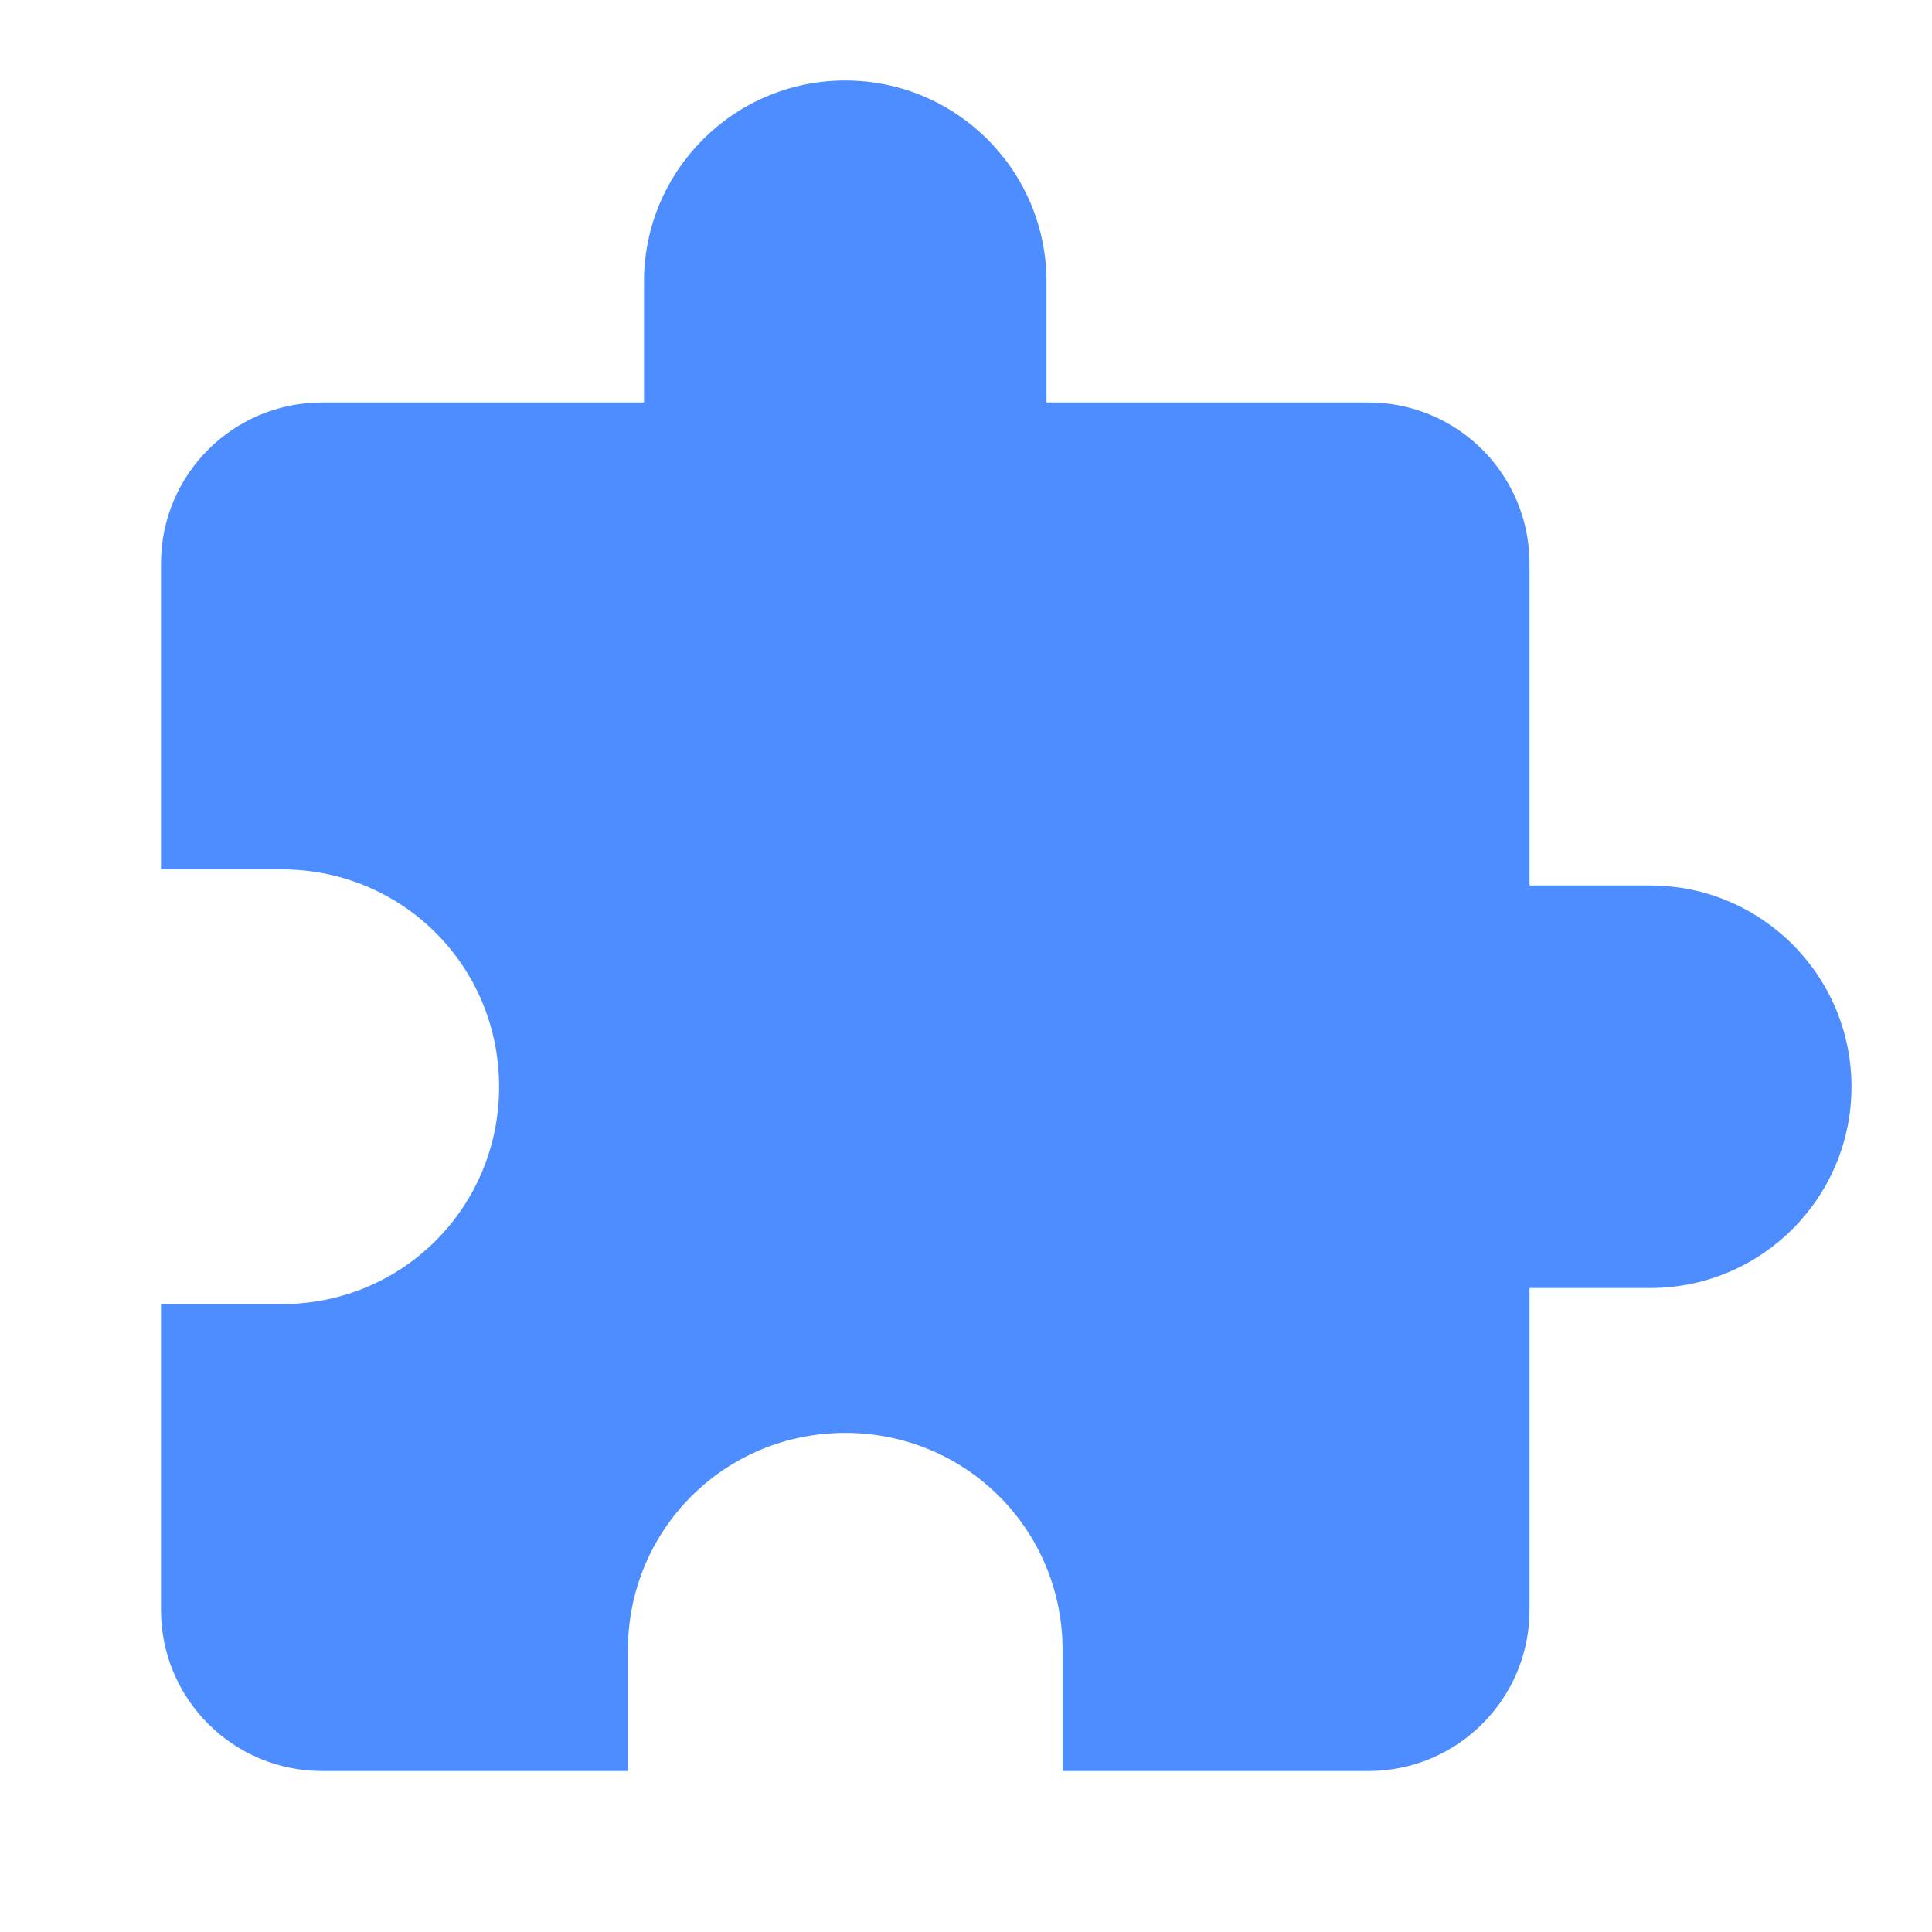
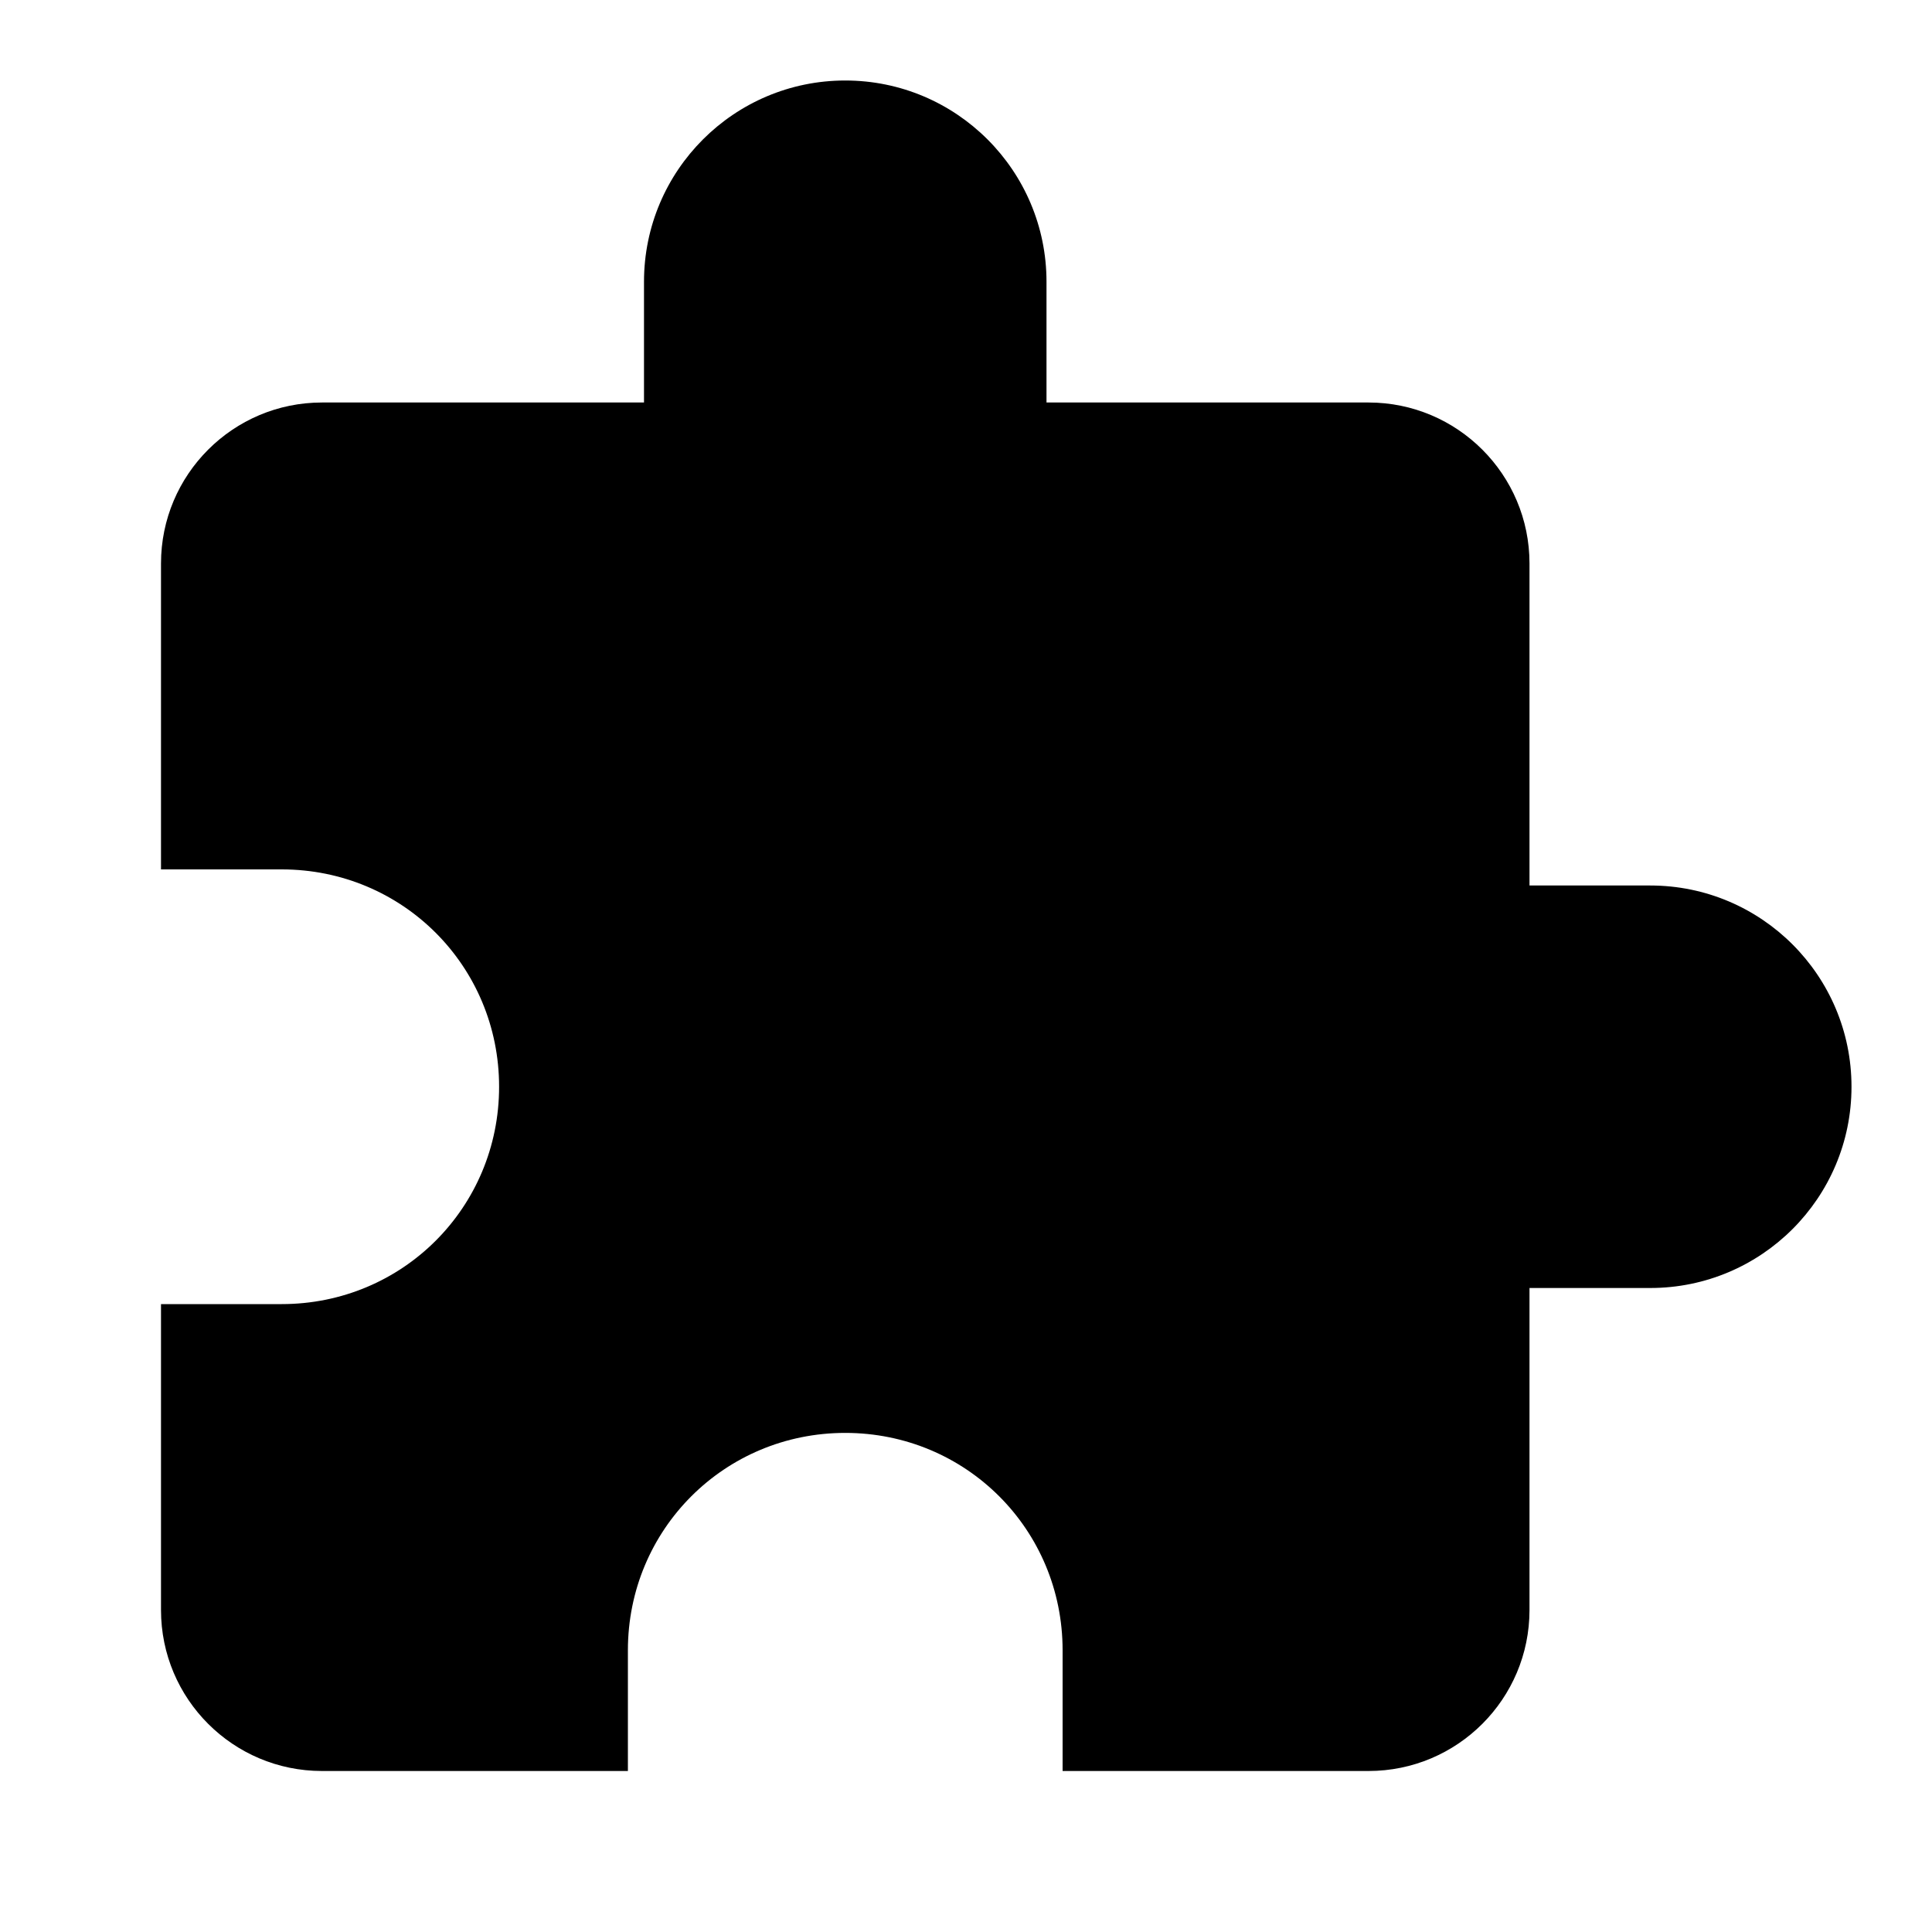
<svg xmlns="http://www.w3.org/2000/svg" viewBox="0 0 24 24">
-   <path fill="#4d8dff" d="M20.5 11H19V7a2 2 0 0 0-2-2h-4V3.5A2.5 2.5 0 0 0 10.5 1A2.5 2.5 0 0 0 8 3.5V5H4a2 2 0 0 0-2 2v3.8h1.5c1.5 0 2.7 1.2 2.7 2.7S5 16.2 3.5 16.2H2V20a2 2 0 0 0 2 2h3.8v-1.5c0-1.5 1.2-2.7 2.7-2.7s2.7 1.2 2.7 2.7V22H17a2 2 0 0 0 2-2v-4h1.5a2.5 2.5 0 0 0 2.5-2.5a2.5 2.5 0 0 0-2.5-2.5" />
+   <path d="M20.5 11H19V7a2 2 0 0 0-2-2h-4V3.5A2.5 2.5 0 0 0 10.5 1A2.5 2.5 0 0 0 8 3.5V5H4a2 2 0 0 0-2 2v3.8h1.5c1.5 0 2.7 1.2 2.7 2.7S5 16.2 3.5 16.2H2V20a2 2 0 0 0 2 2h3.8v-1.5c0-1.5 1.2-2.7 2.7-2.7s2.7 1.2 2.7 2.7V22H17a2 2 0 0 0 2-2v-4h1.5a2.5 2.5 0 0 0 2.5-2.5a2.5 2.5 0 0 0-2.5-2.5" />
</svg>
